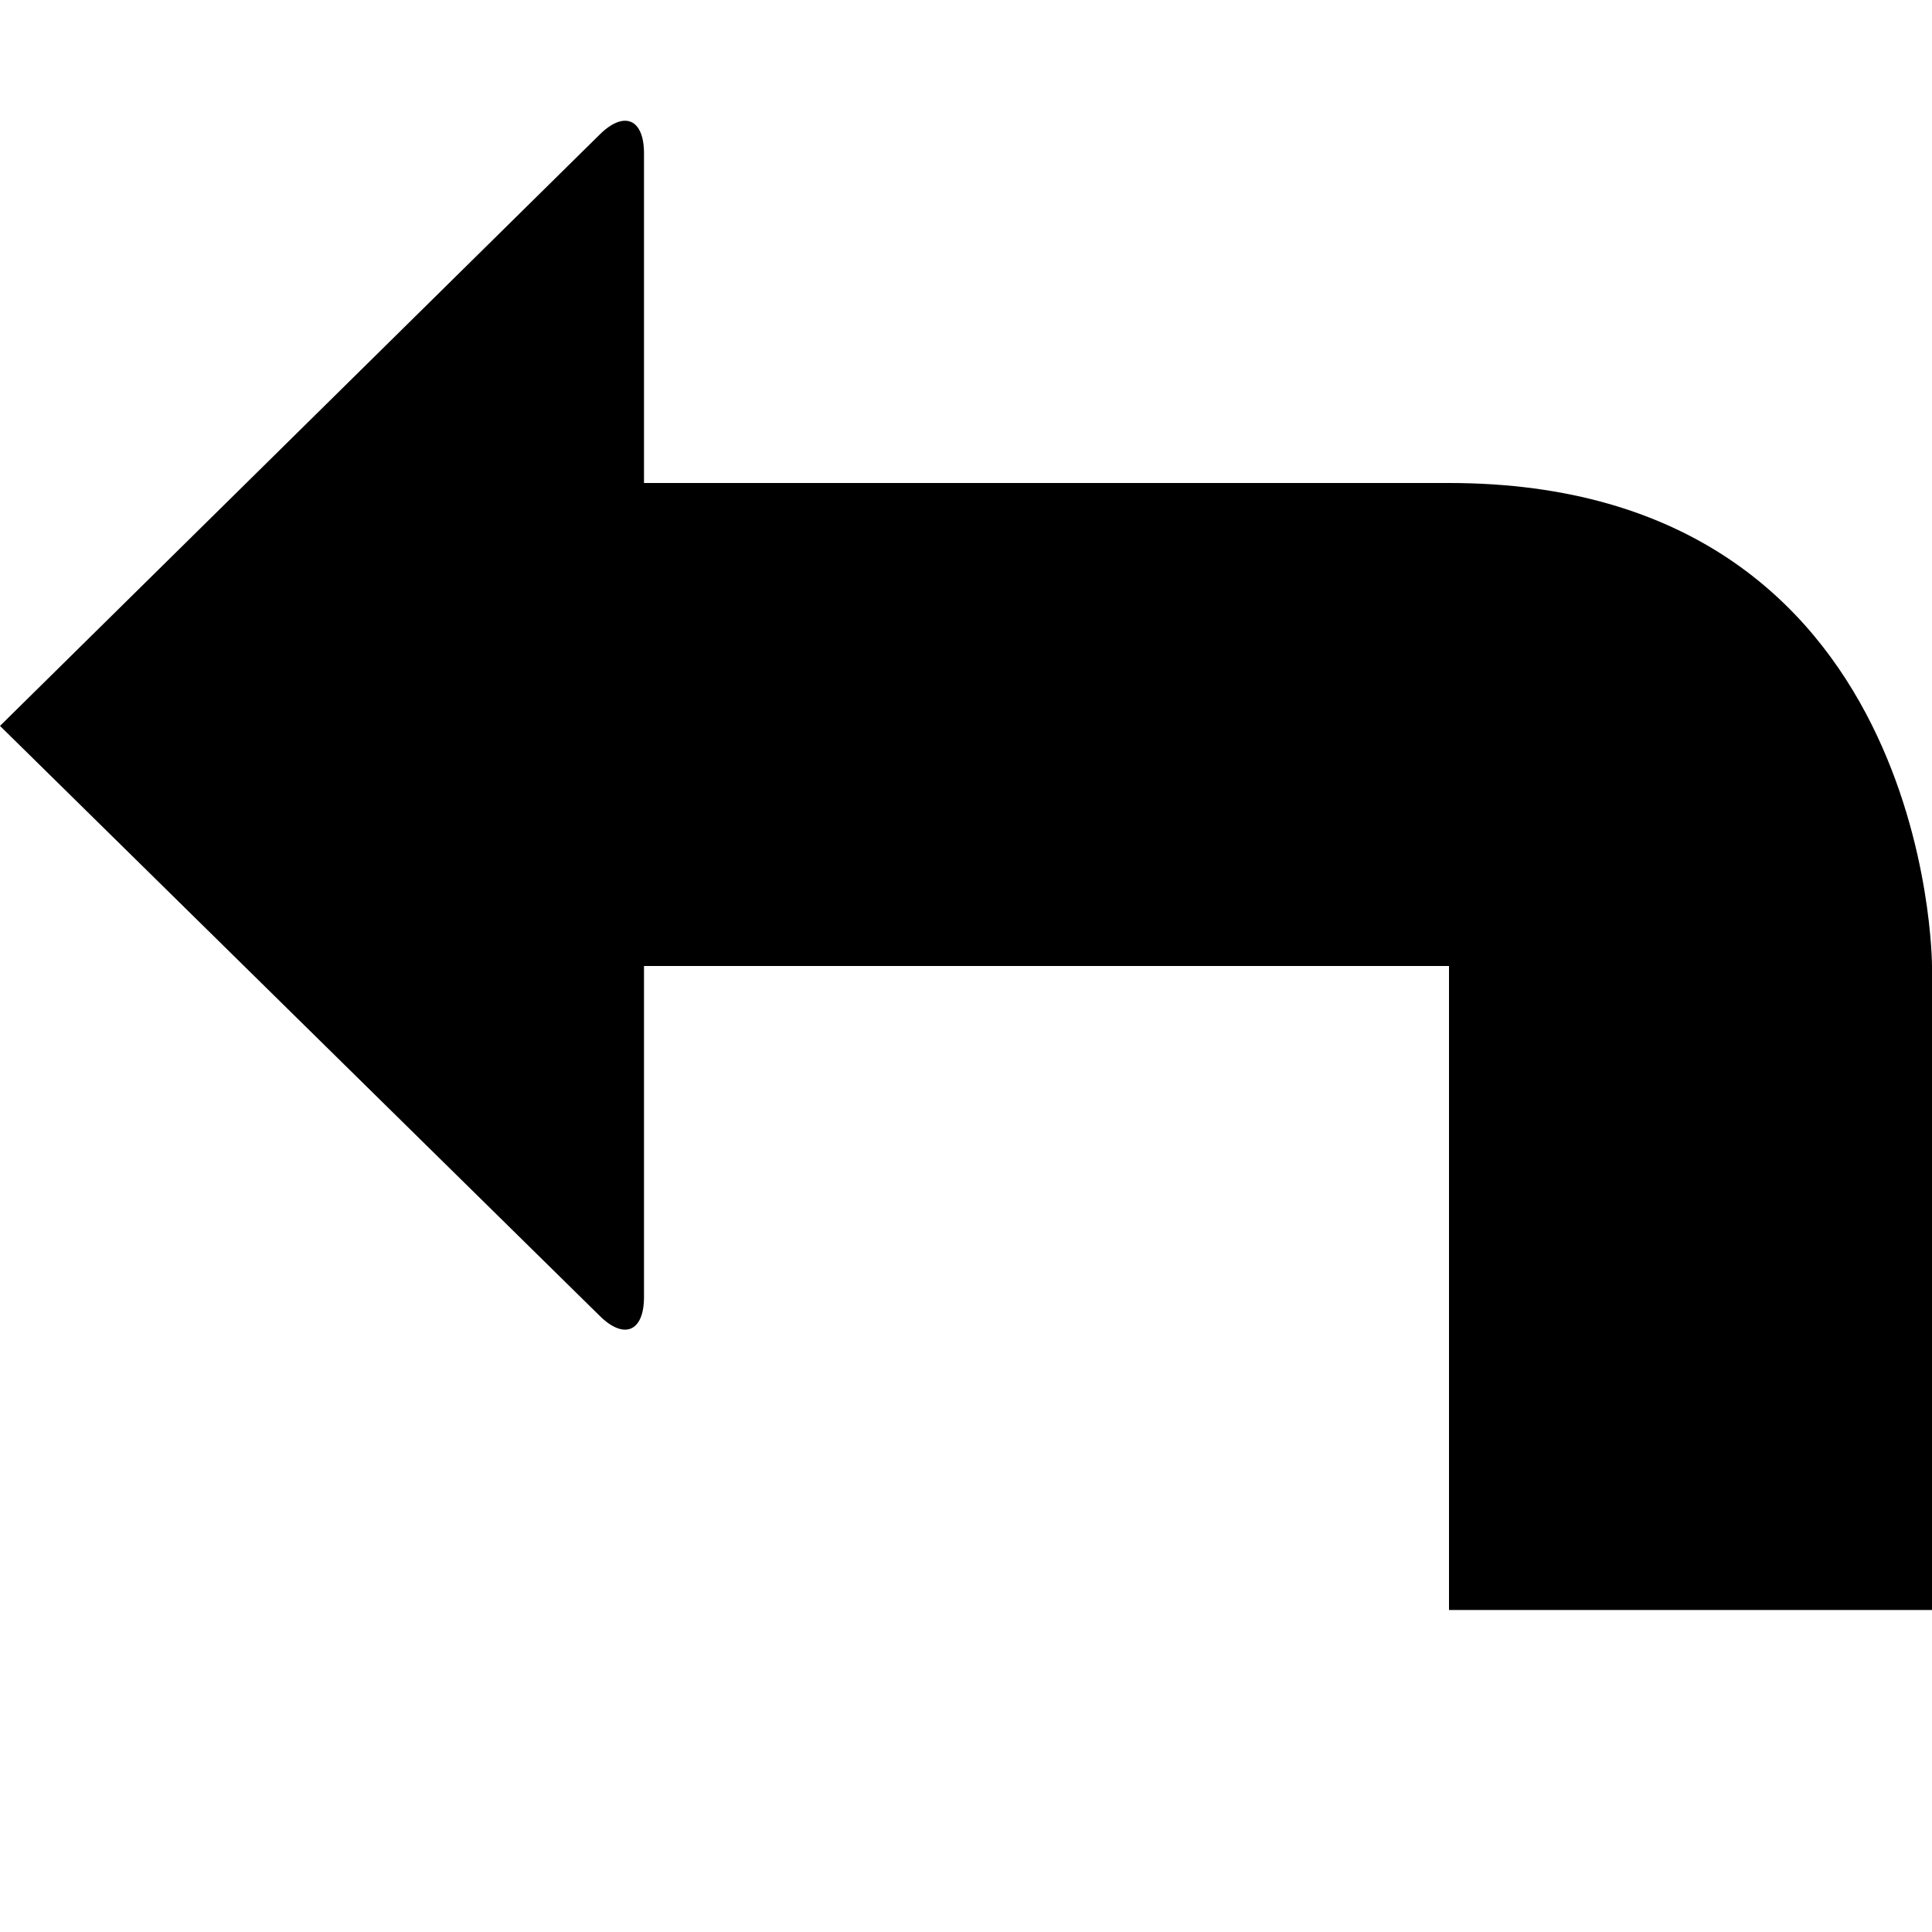
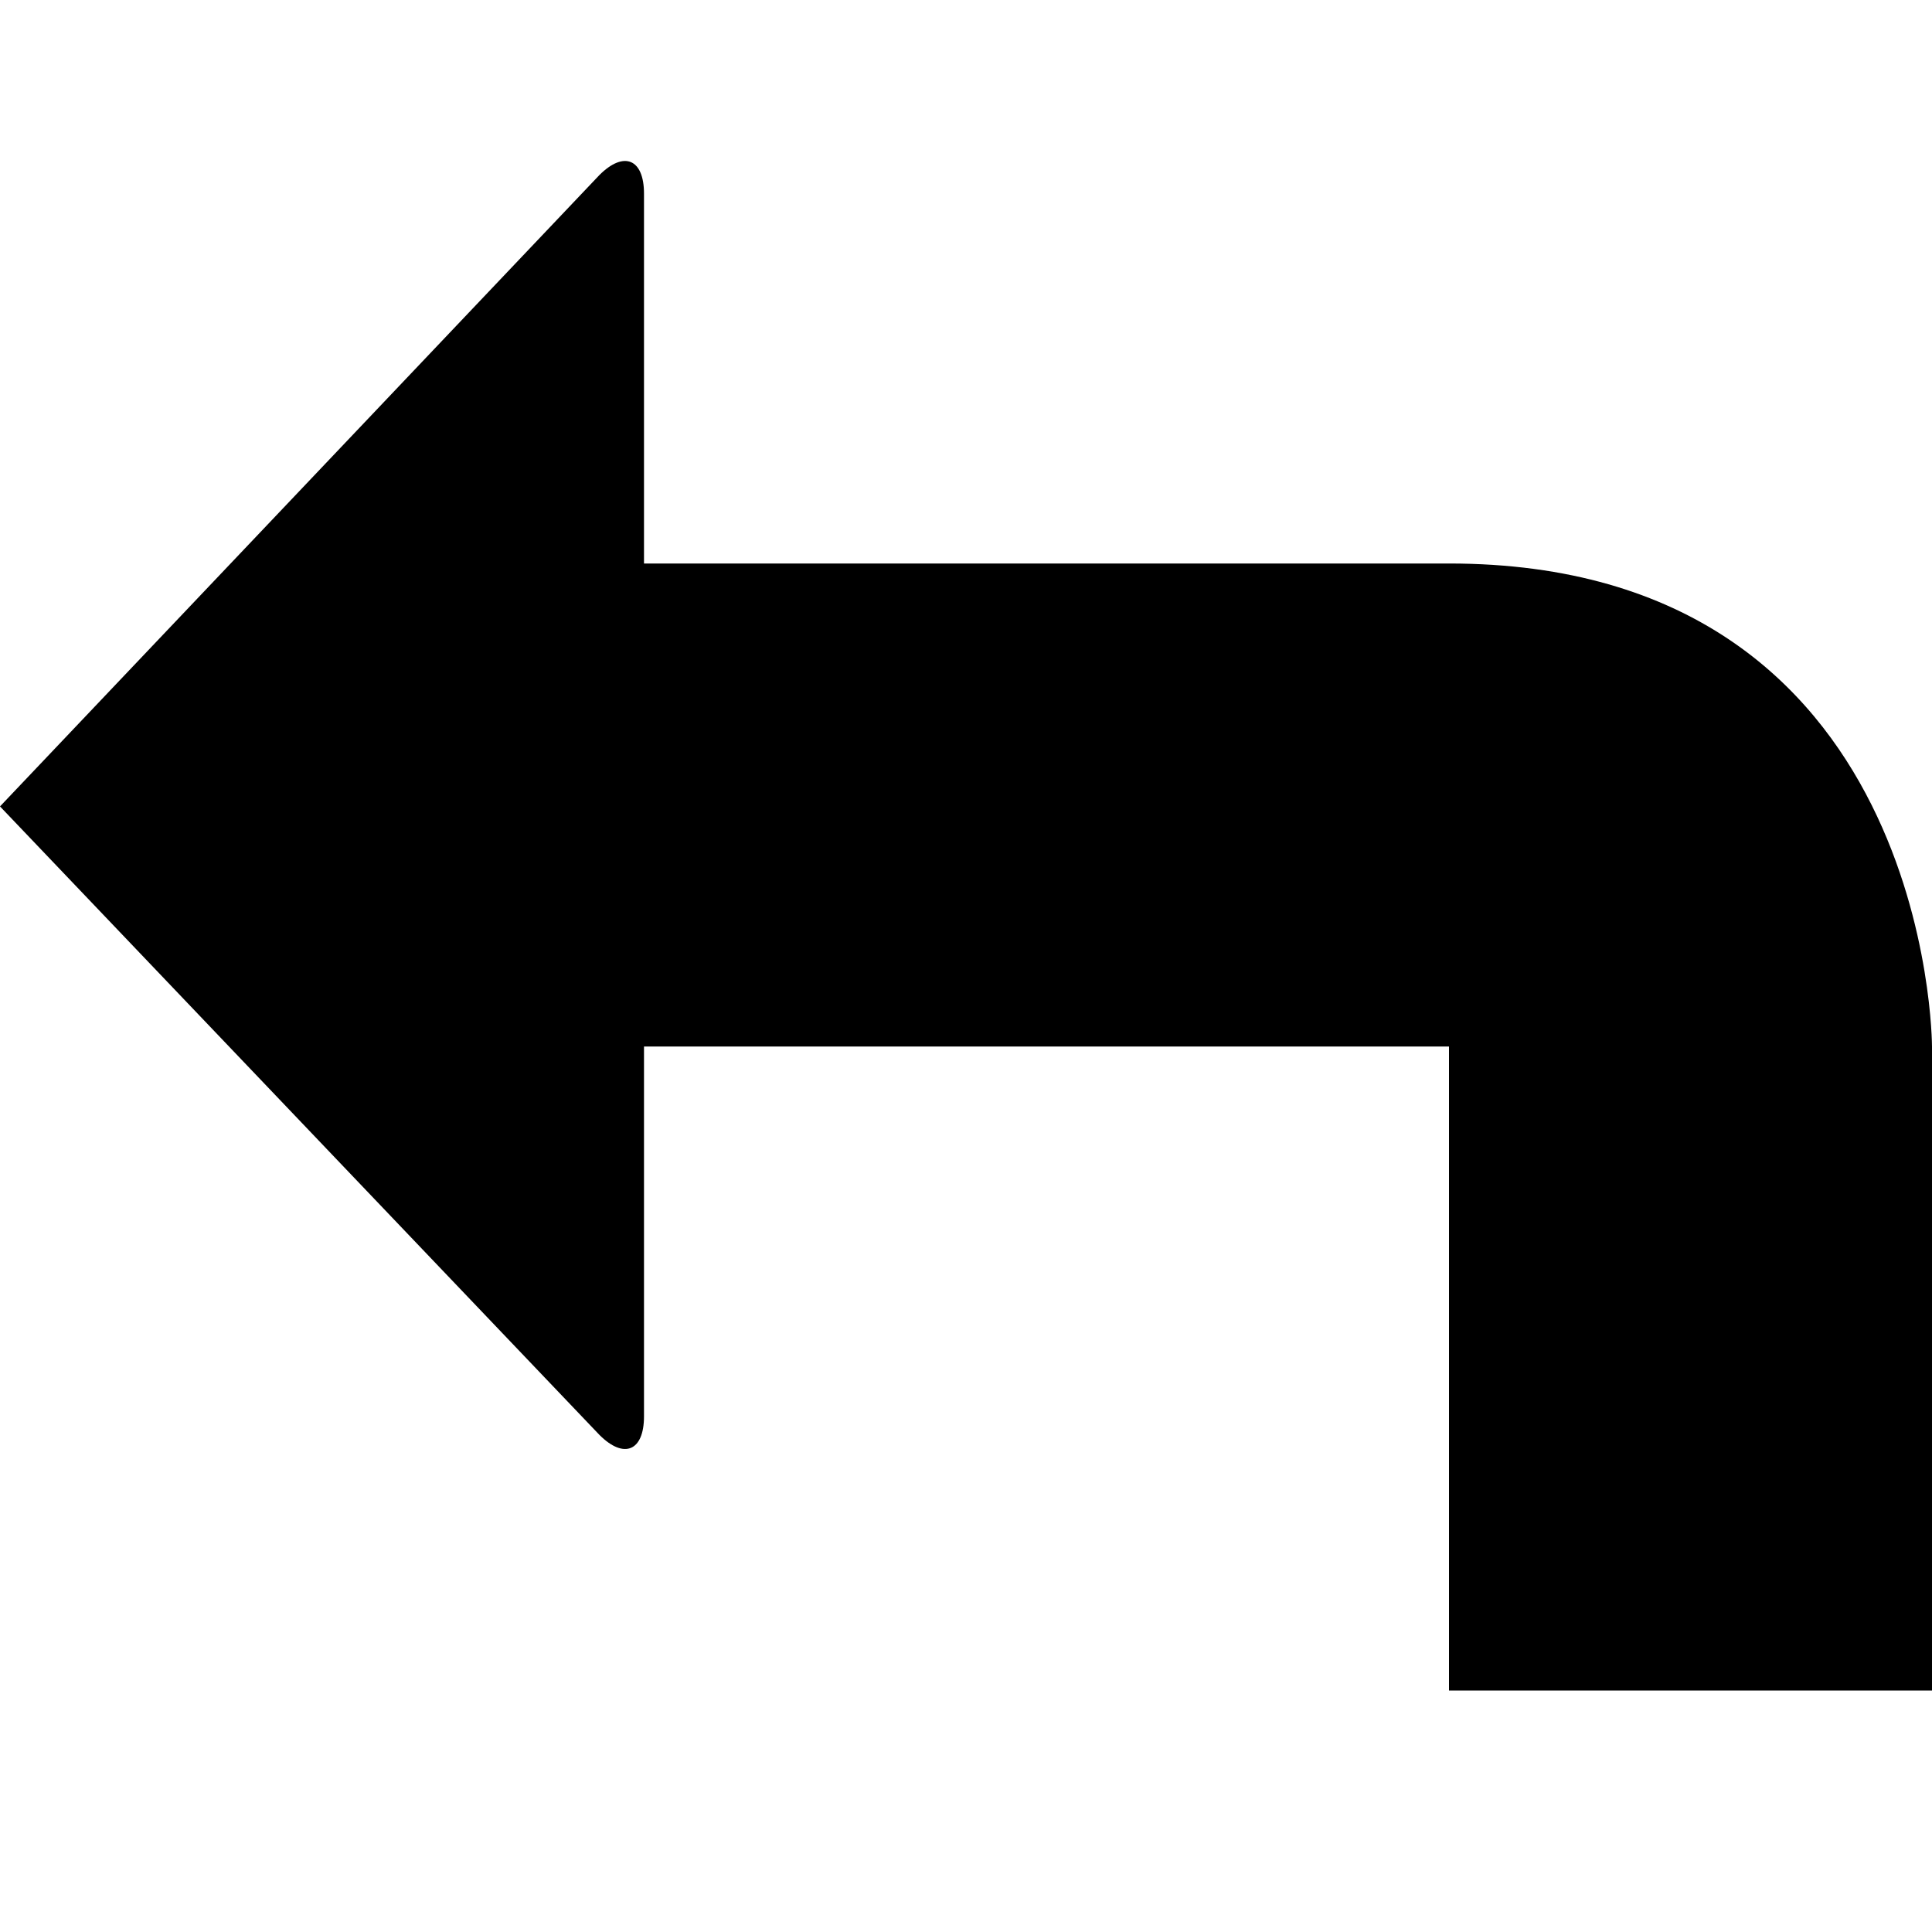
<svg xmlns="http://www.w3.org/2000/svg" version="1.1" id="Layer_1" x="0px" y="0px" width="1152px" height="1152px" viewBox="0 0 1152 1152" enable-background="new 0 0 1152 1152" xml:space="preserve">
-   <path d="M357.393,80.411C372.027,65.776,384,70.735,384,91.432V288c0,0,192,0,480,0s288,288,288,288v384H864V576H384v197.406  c0,20.693-11.973,25.652-26.607,11.02L0,432.836L357.393,80.411z" />
+   <path d="M357.398,104.39C372.023,89.765,384,94.734,384,115.453V336c0,0,192,0,480,0s288,288,288,288v384H864V624H384v220.547  c0,20.719-11.977,25.688-26.602,11.016L0,480.844L357.398,104.39z" />
</svg>
